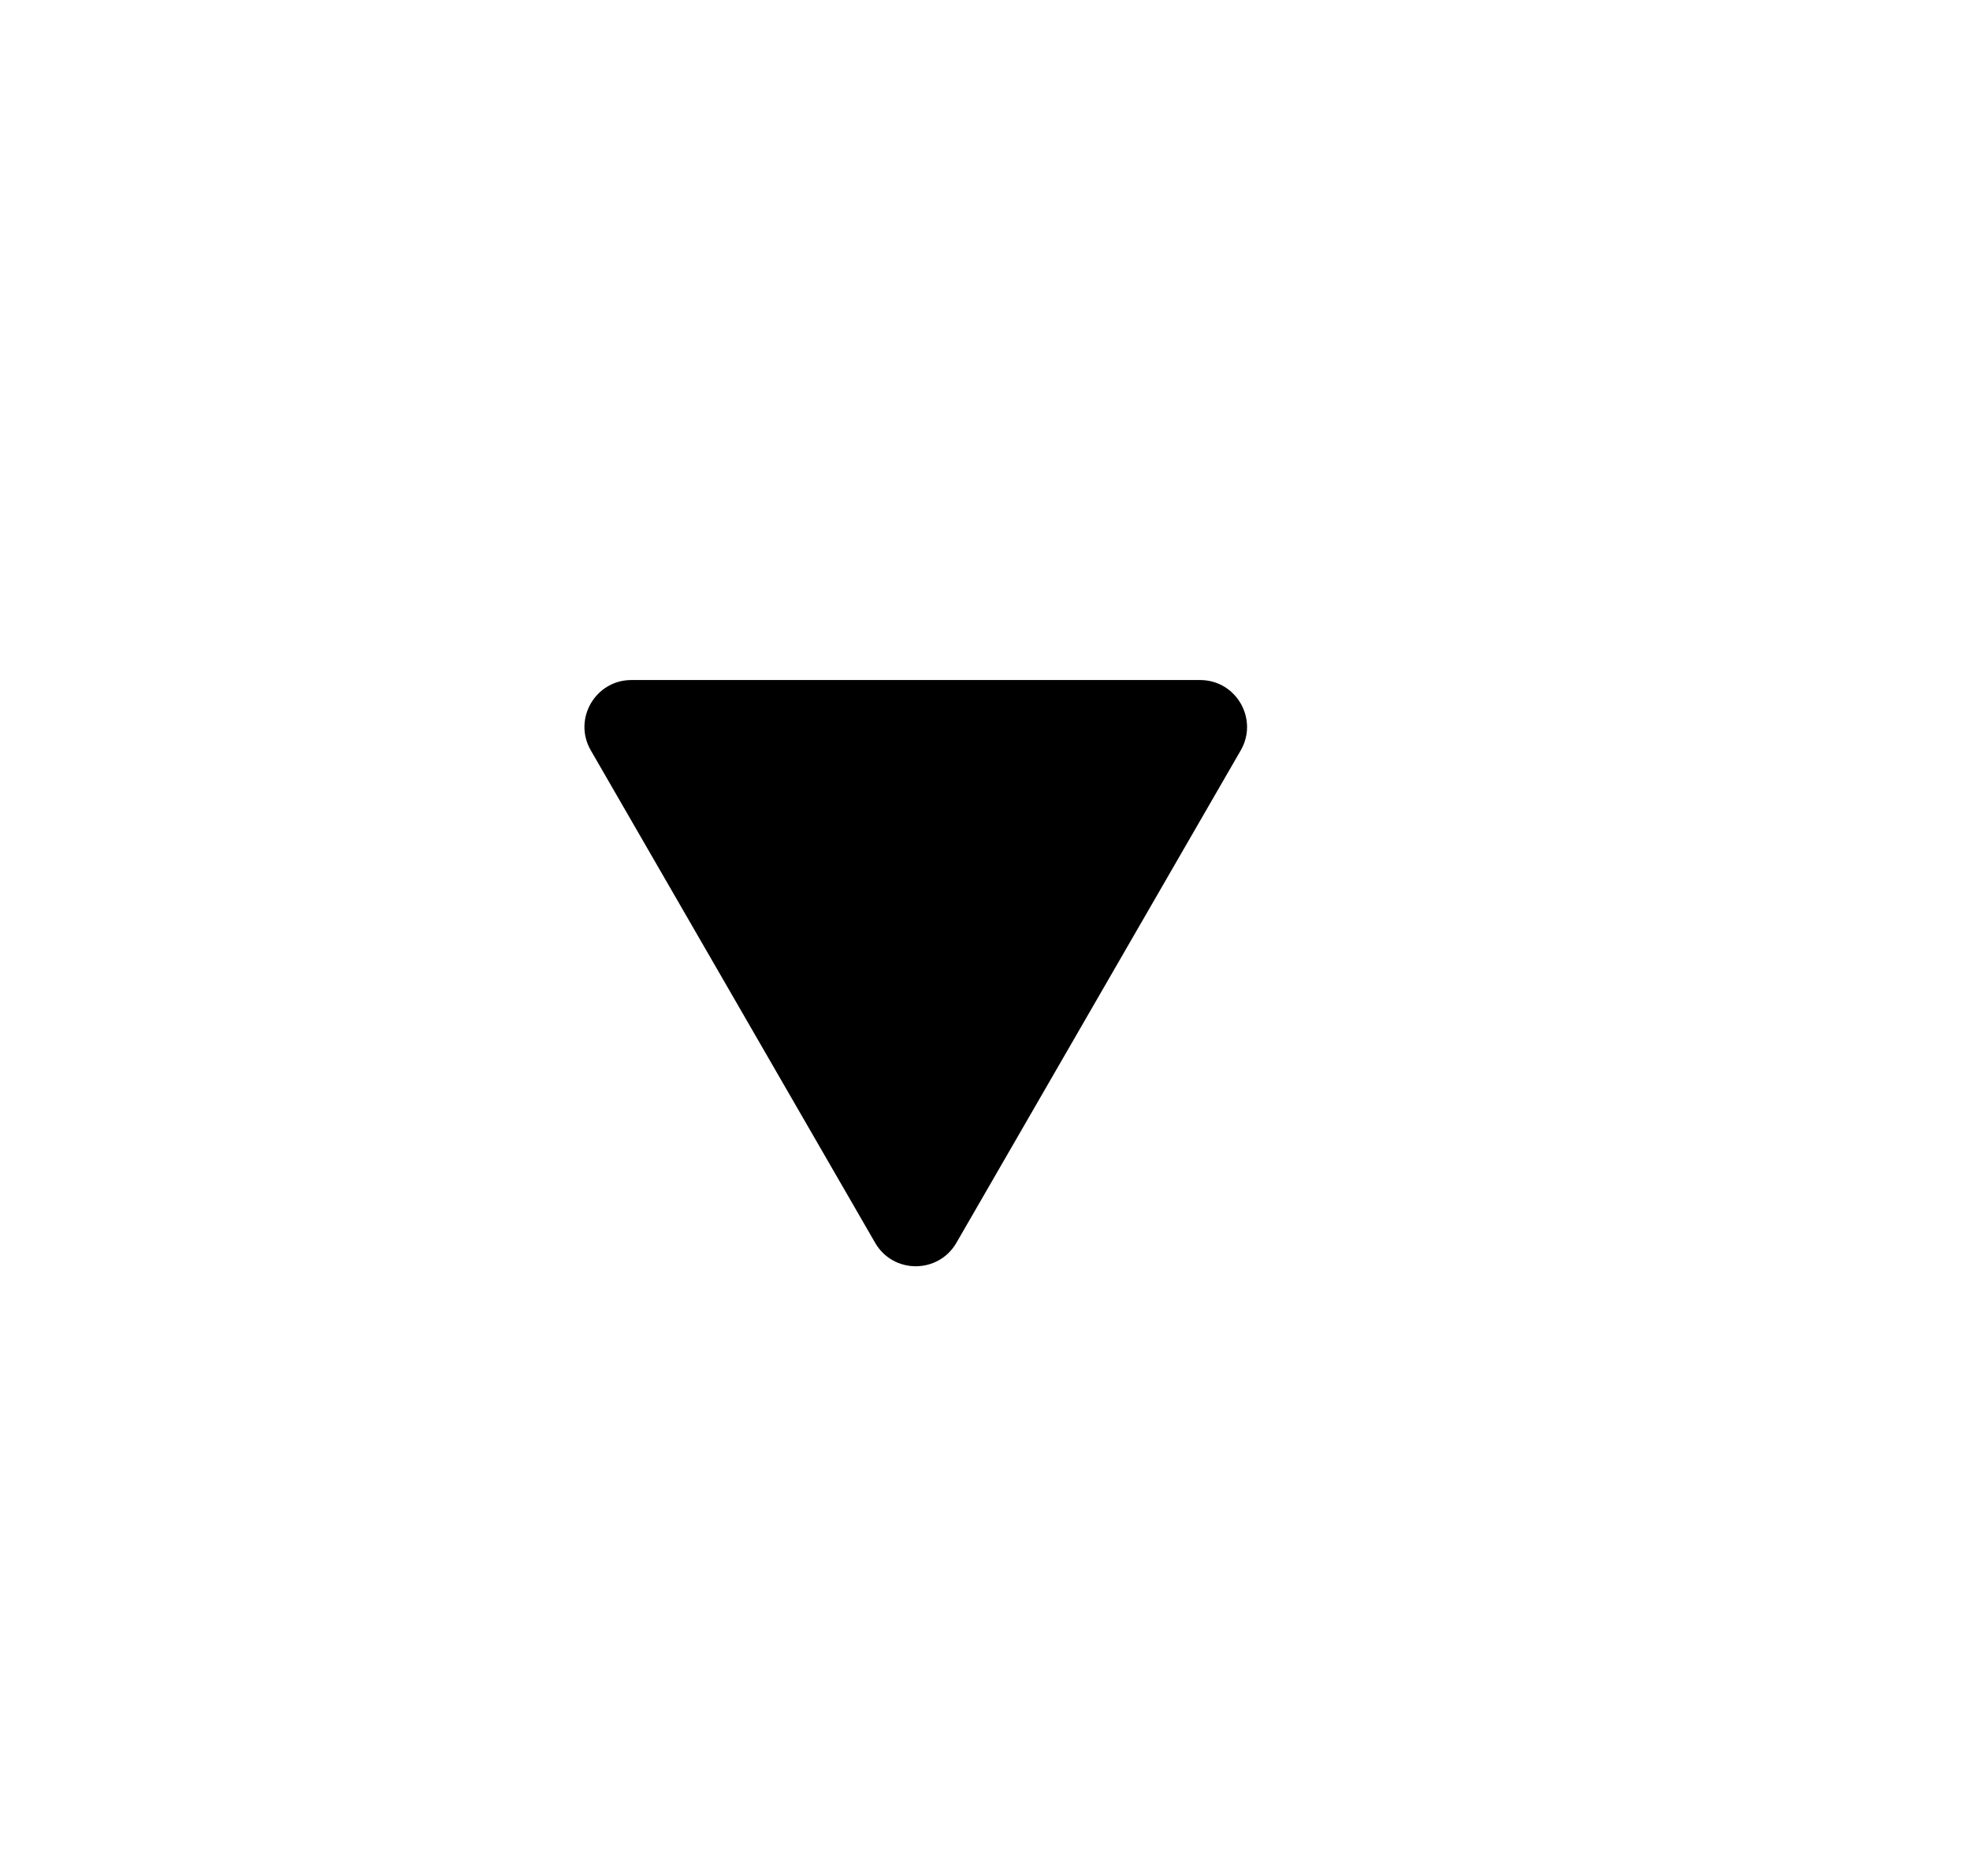
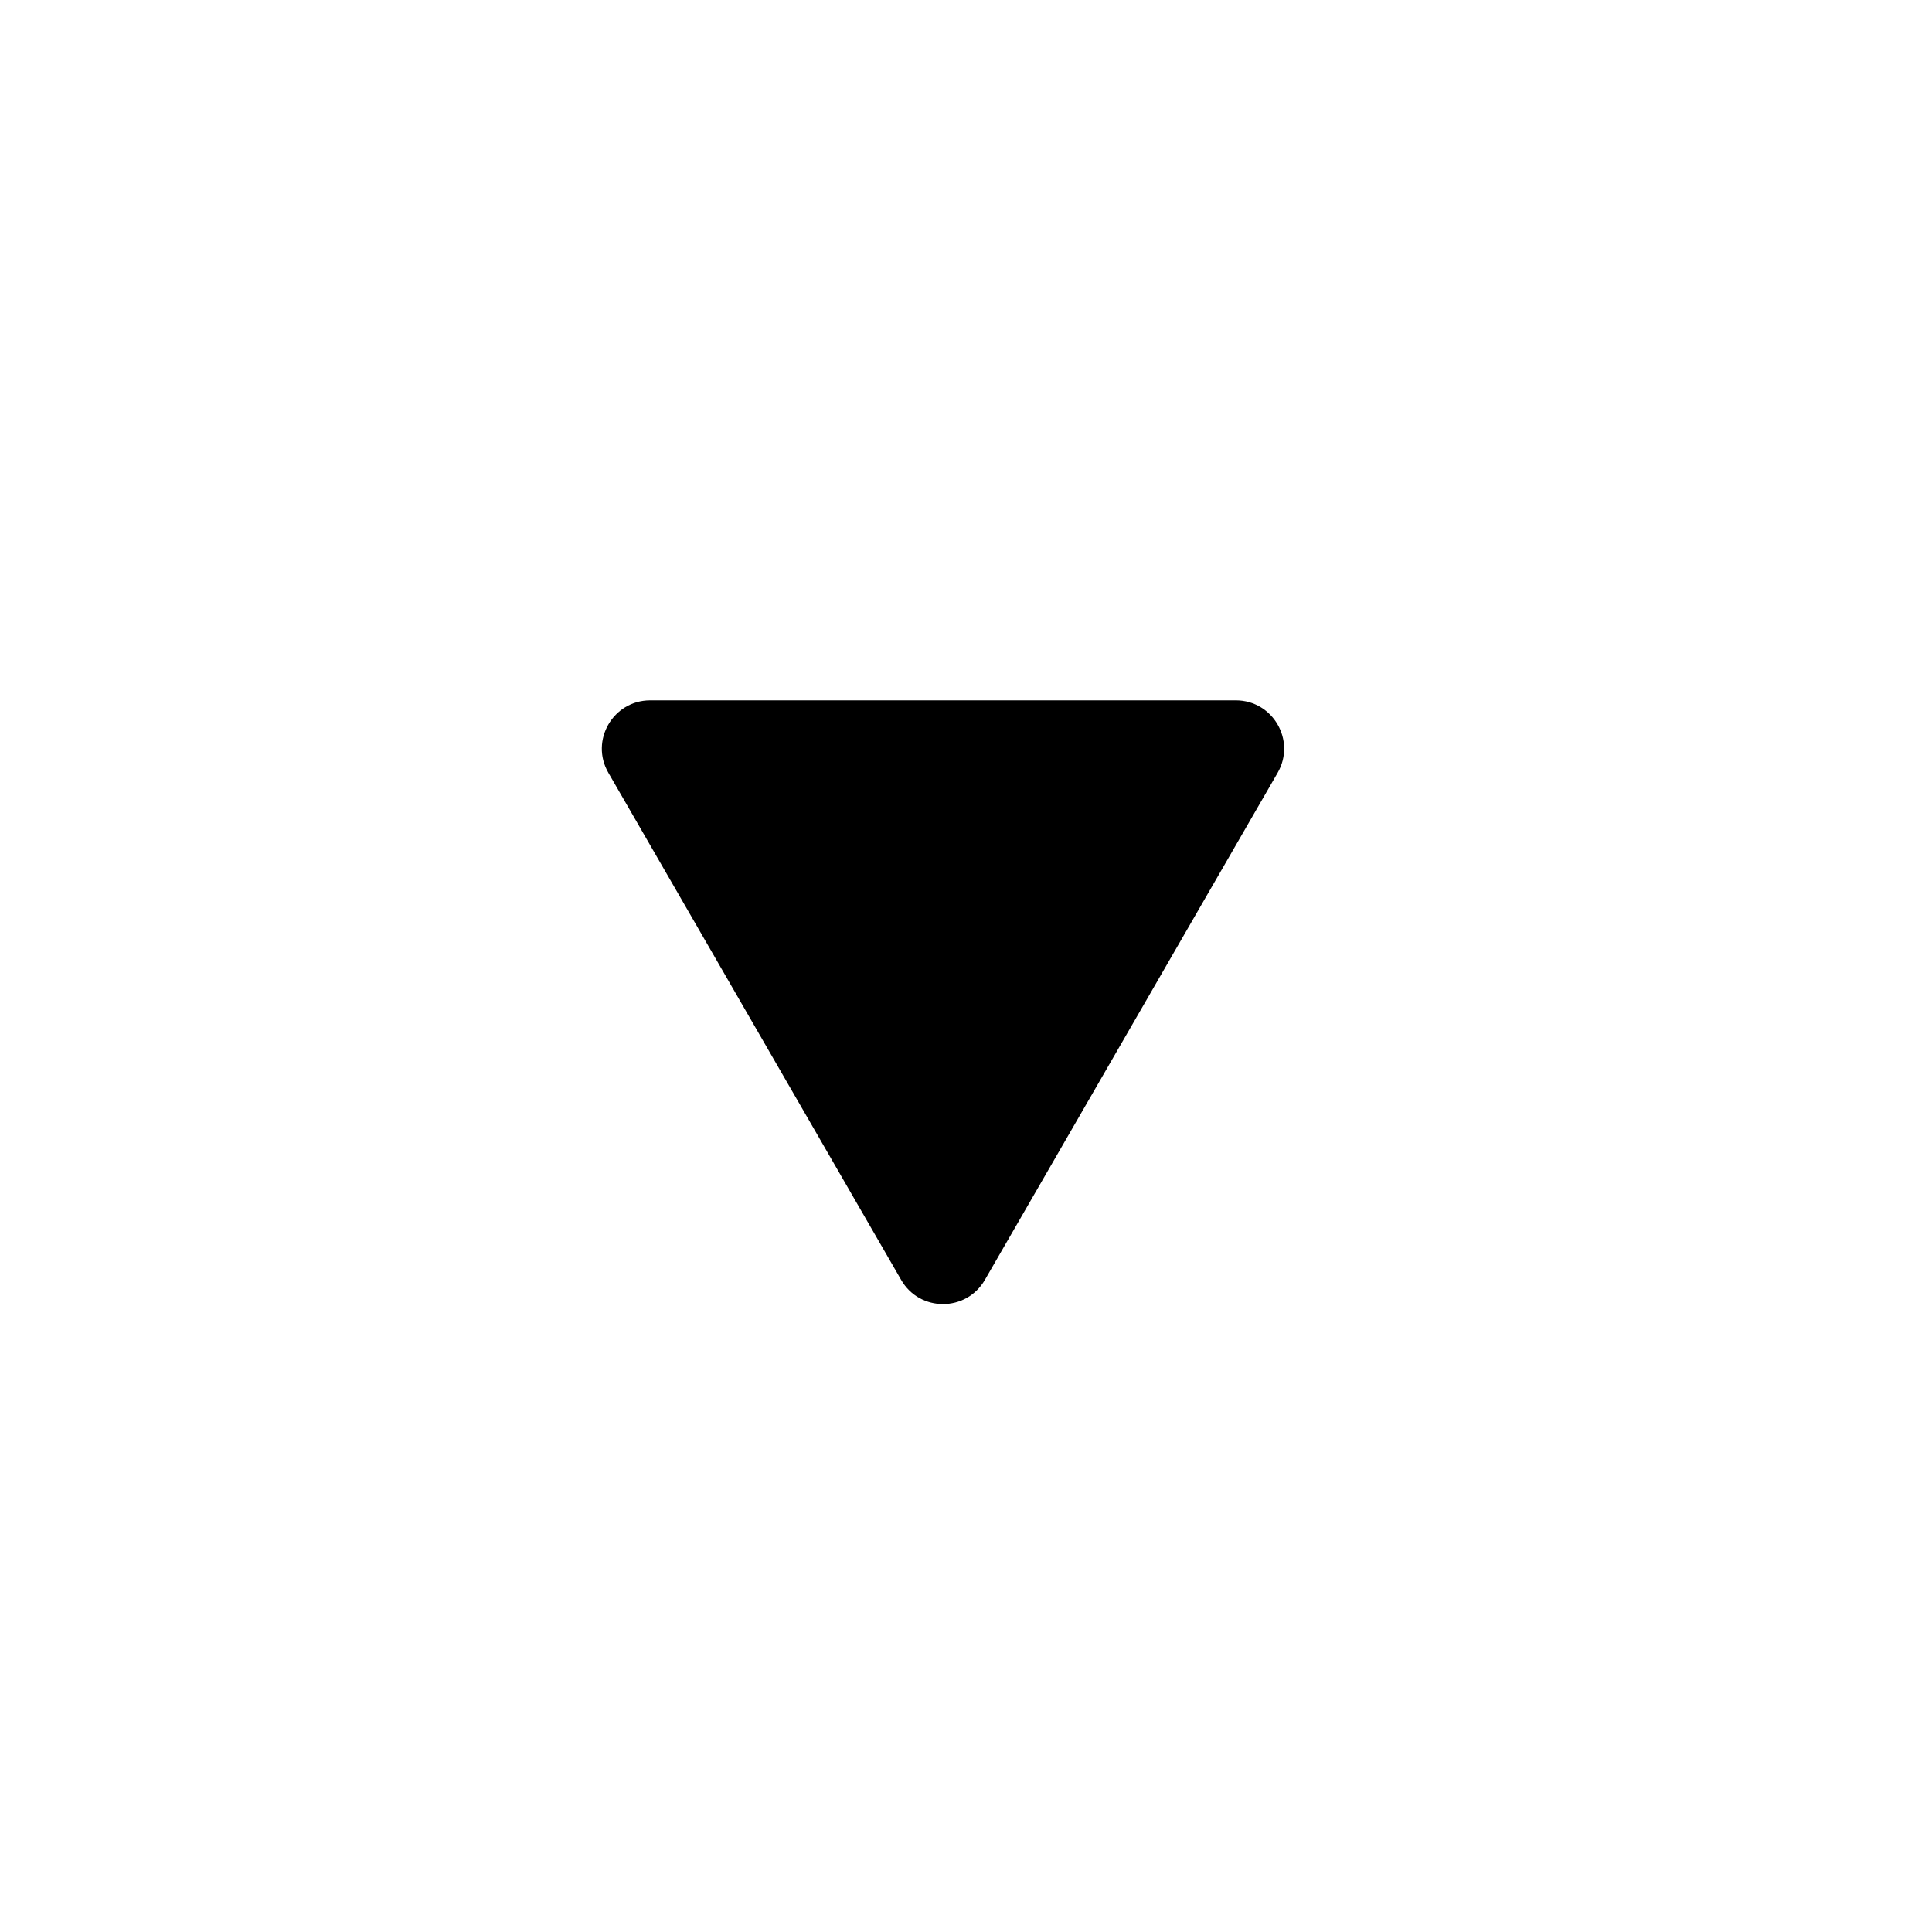
- <svg xmlns="http://www.w3.org/2000/svg" width="21" height="20" viewBox="0 0 21 20" fill="none">
+ <svg xmlns="http://www.w3.org/2000/svg" width="20" height="20" viewBox="0 0 20 20" fill="none">
  <path d="M10.195 13.25C10.002 13.583 9.521 13.583 9.329 13.25L6.298 8C6.105 7.667 6.346 7.25 6.731 7.25L12.793 7.25C13.178 7.25 13.418 7.667 13.226 8L10.195 13.25Z" fill="currentColor" />
</svg>
